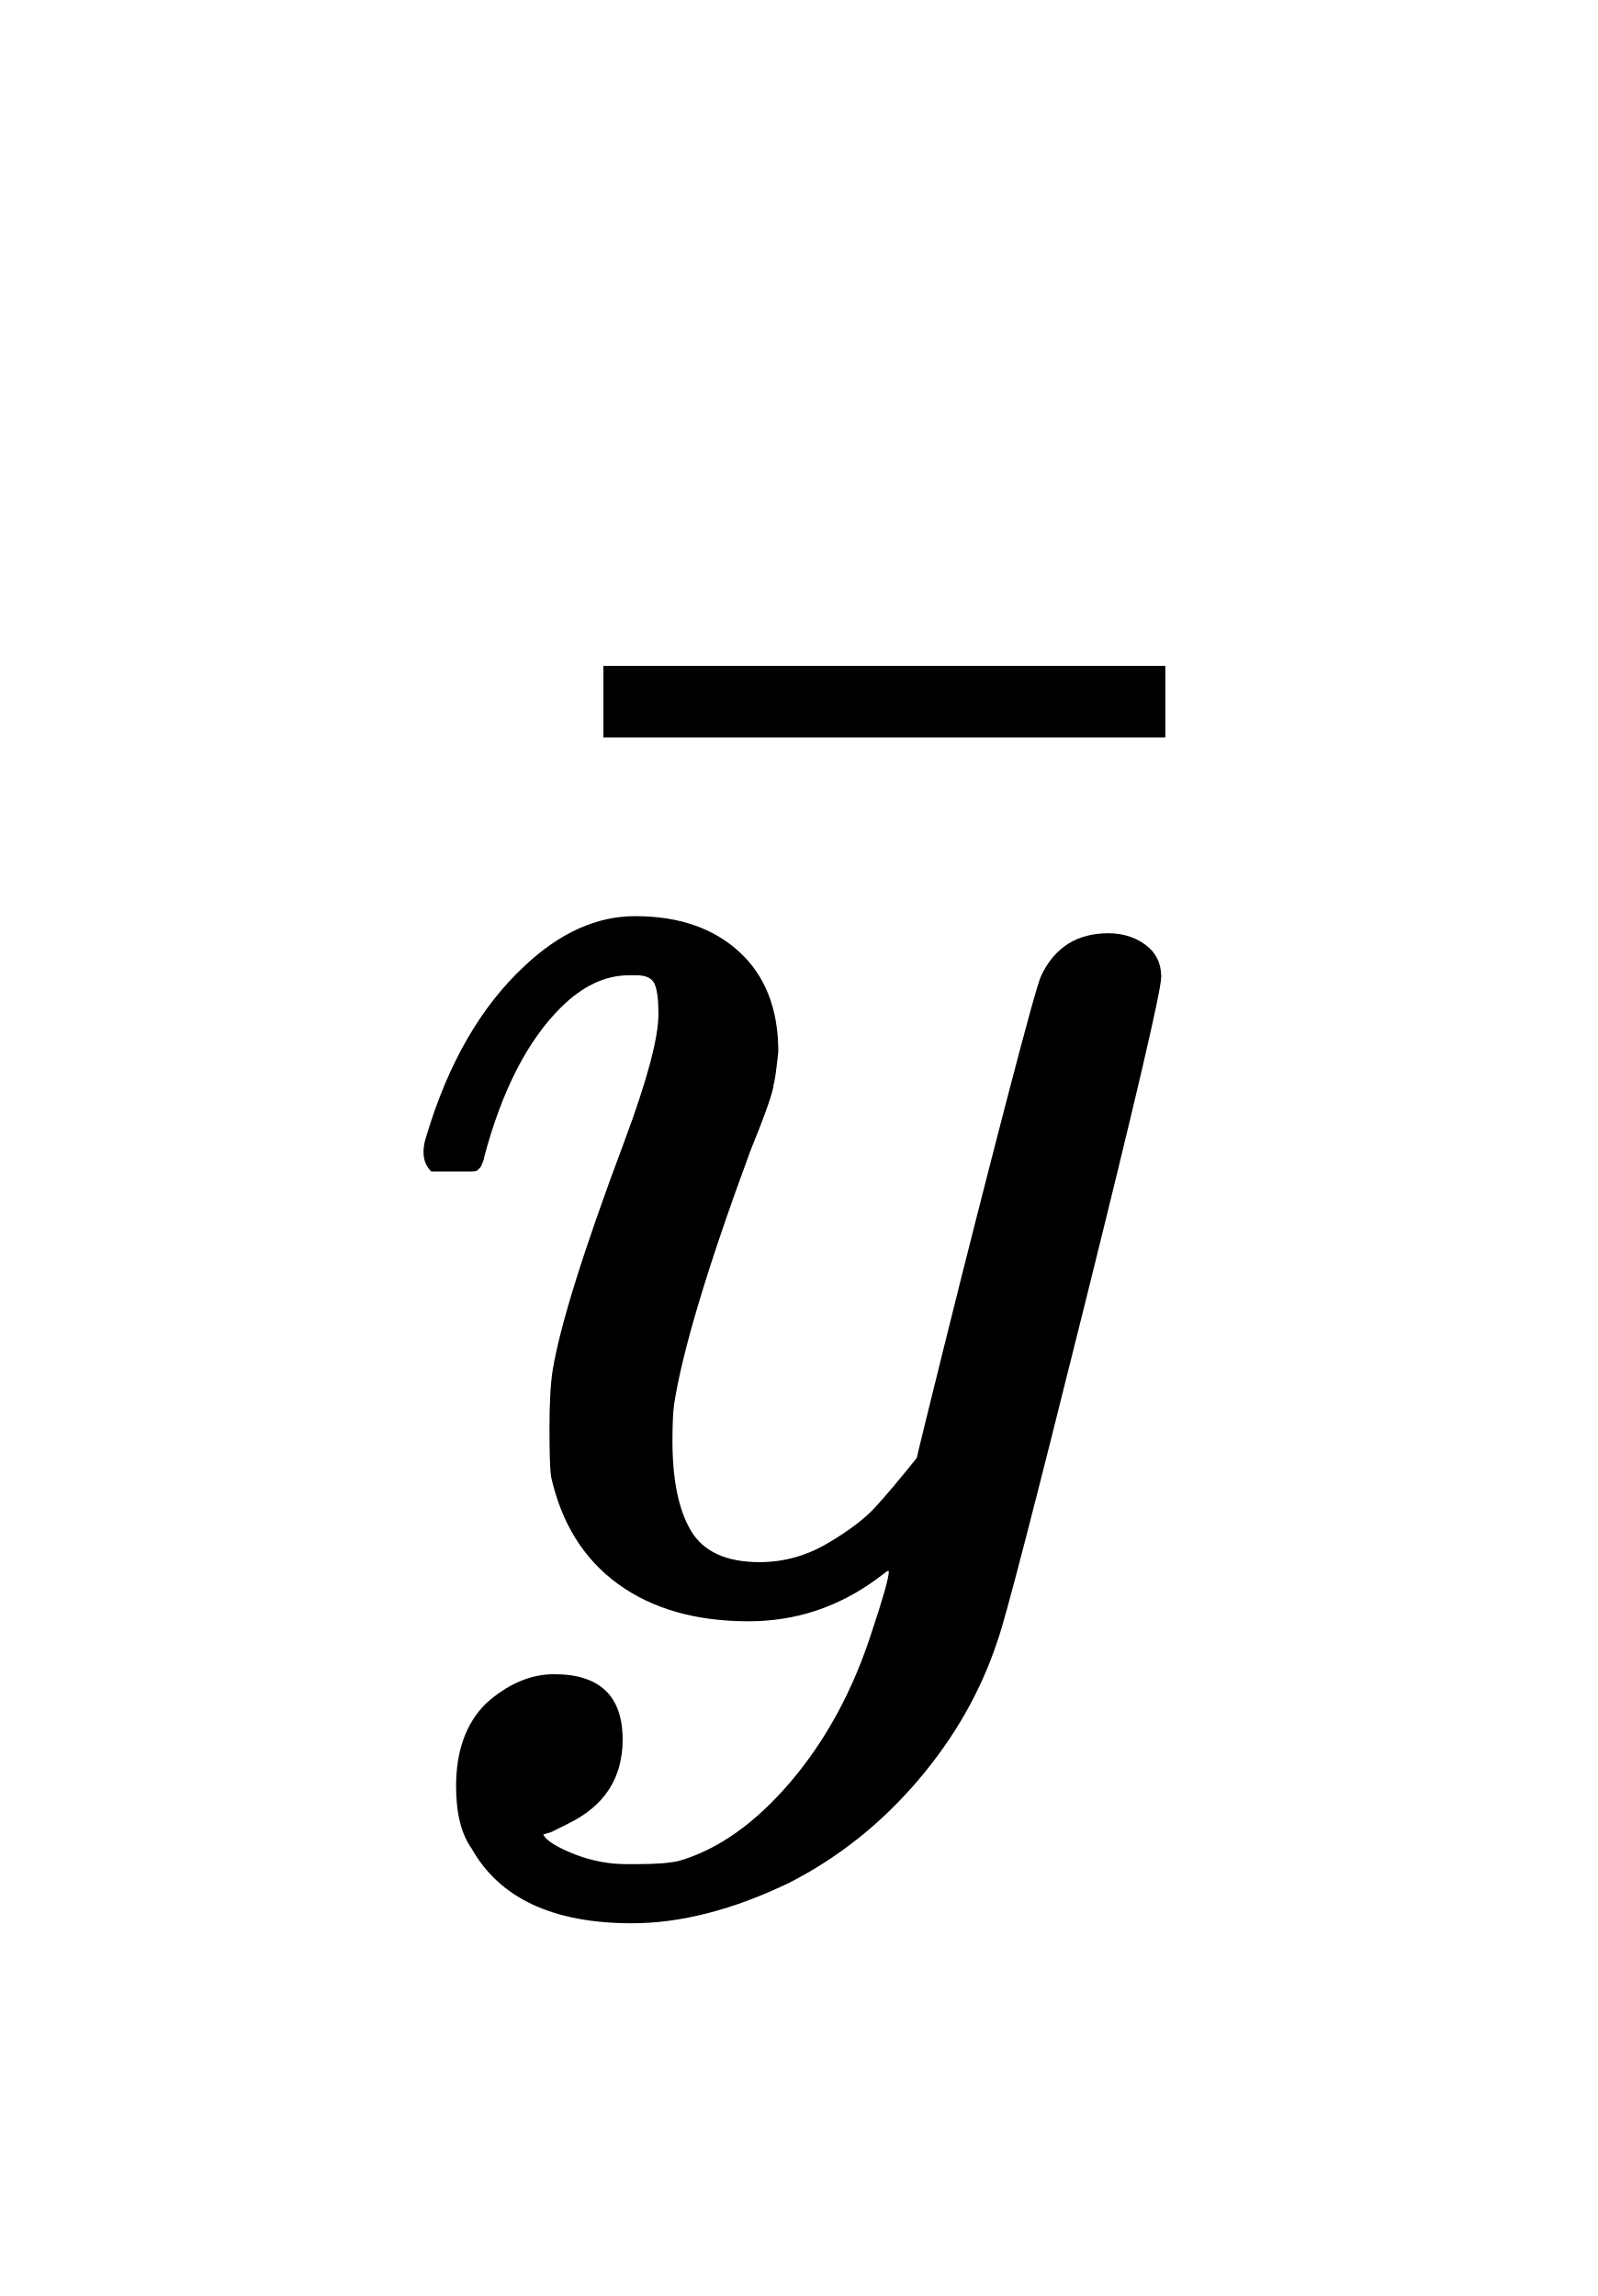
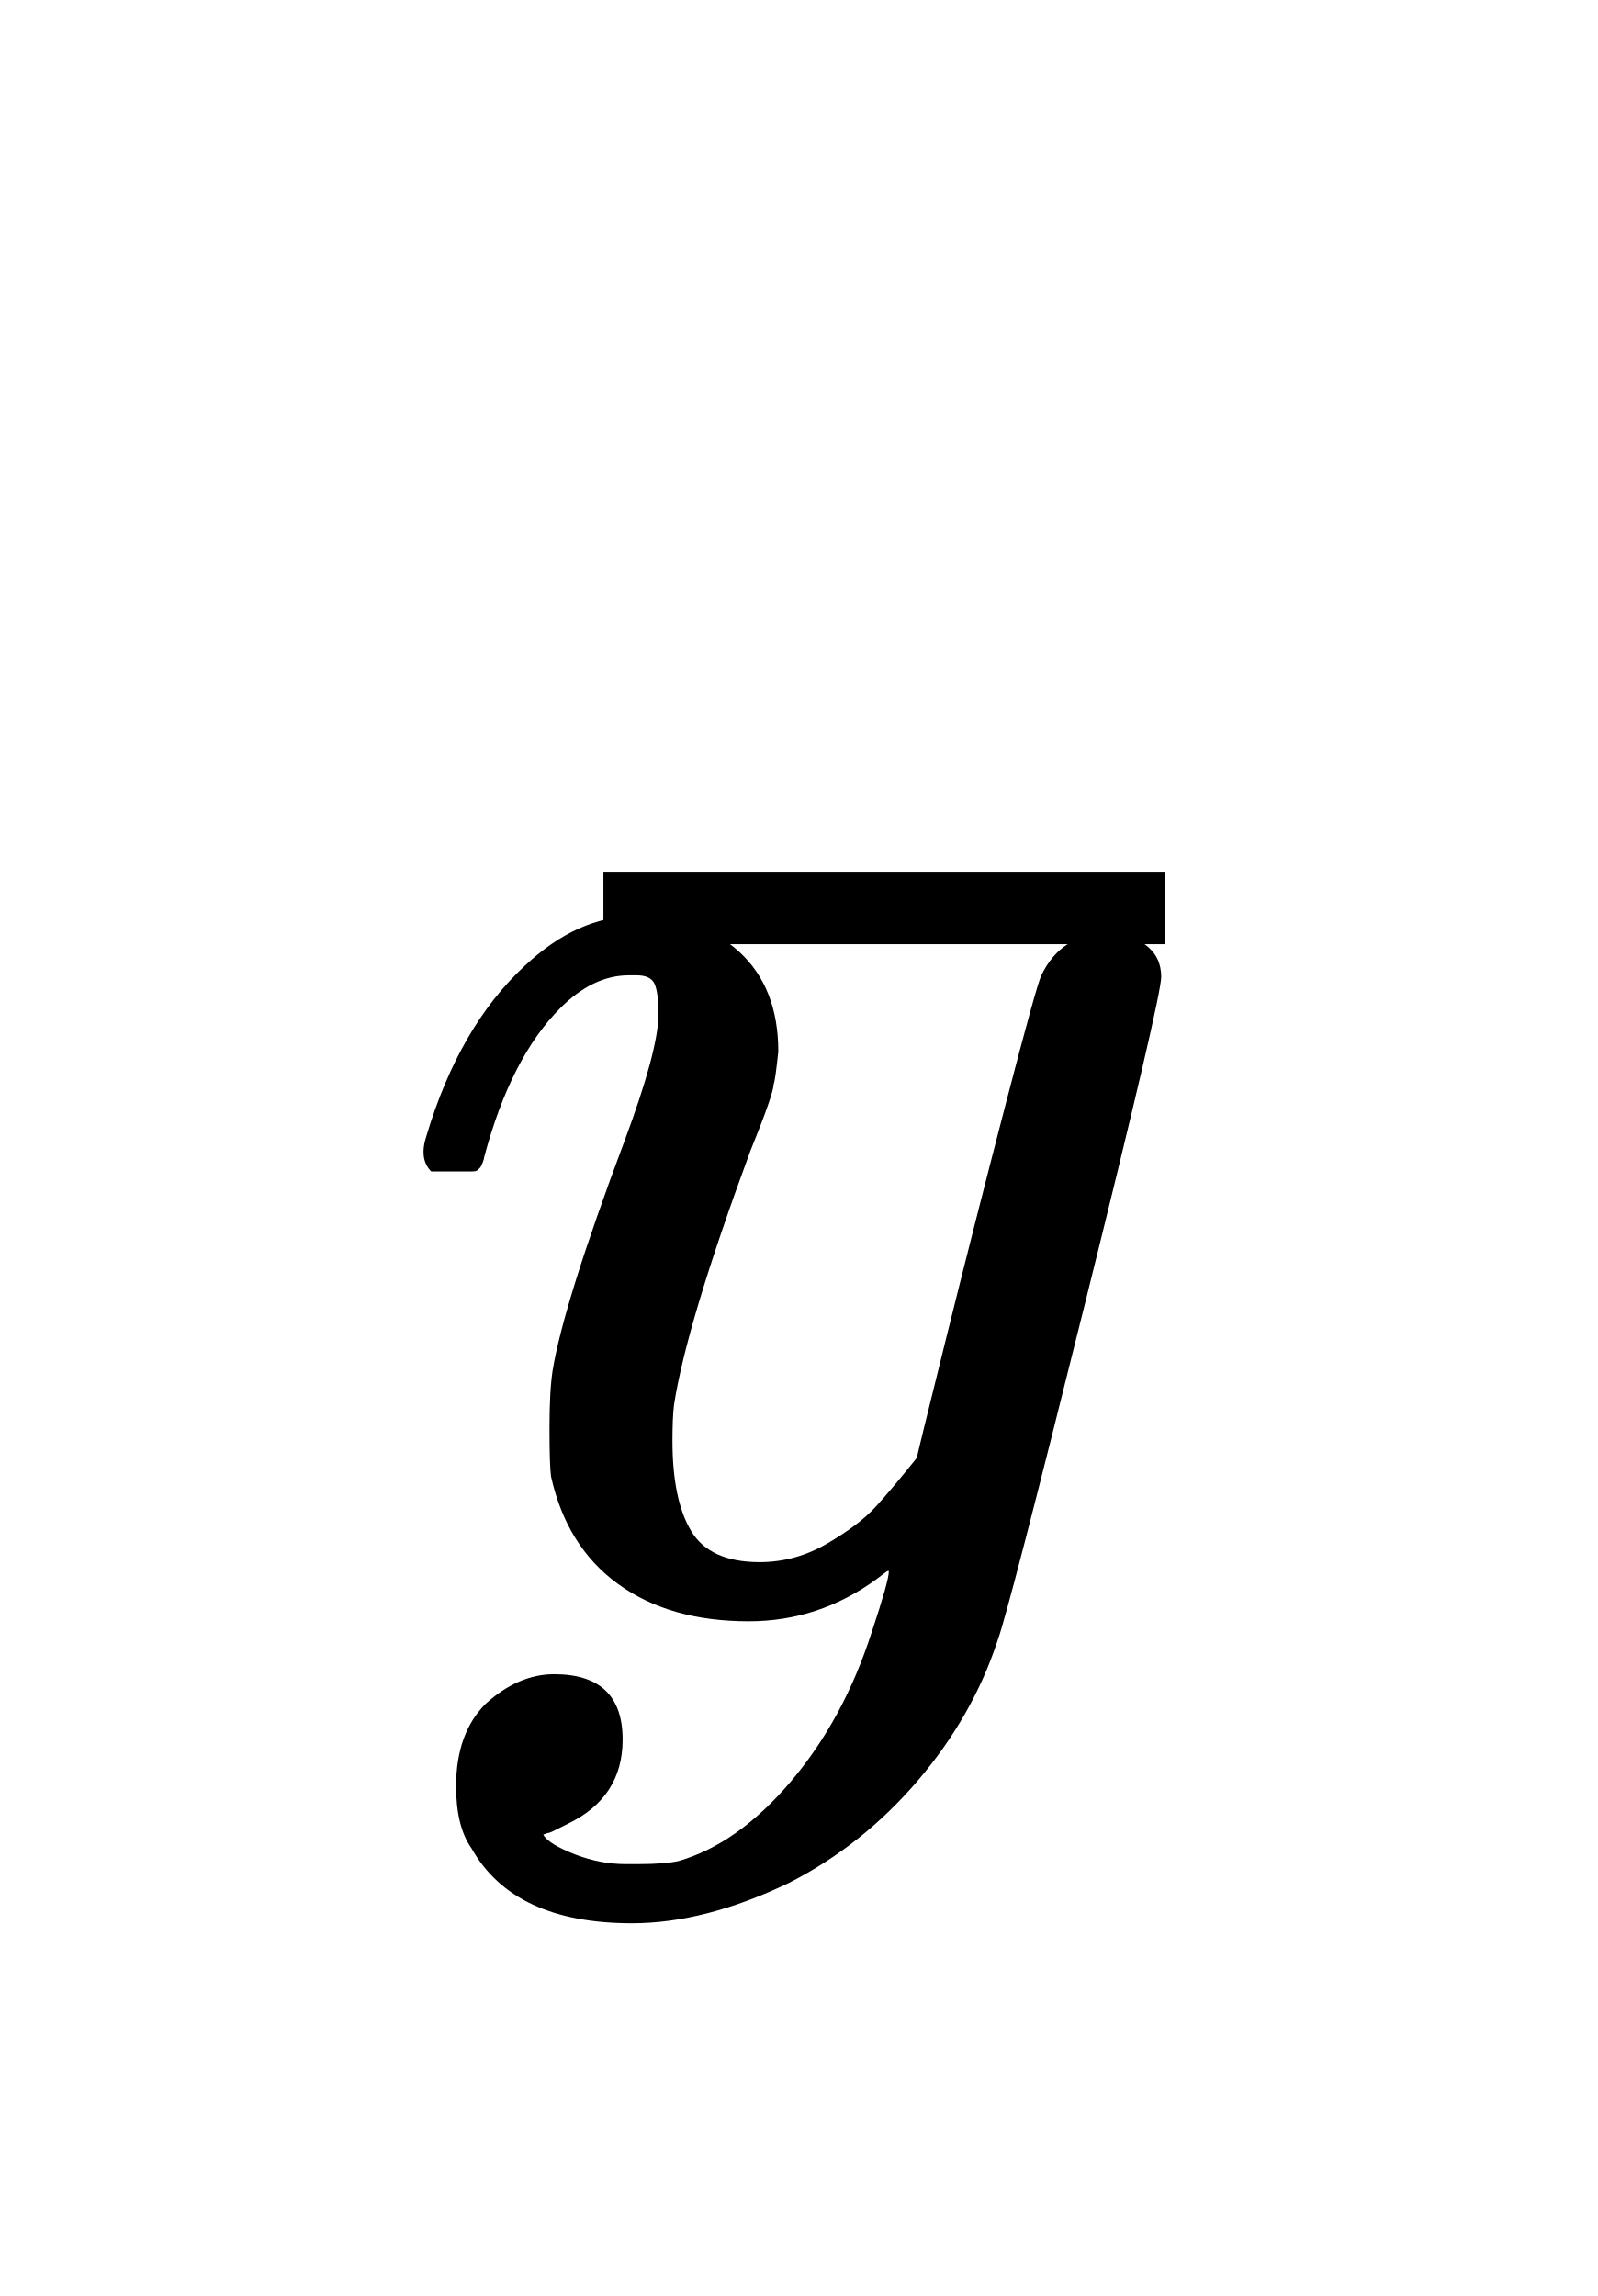
<svg xmlns="http://www.w3.org/2000/svg" viewBox="0 0 41.046 59" width="41.046" height="59">
  <path d="M28.48 23.982 Q29.04 23.982 29.44 24.282 Q29.84 24.582 29.84 25.102 Q29.84 25.622 27.88 33.502 Q25.92 41.382 25.64 42.142 Q25 44.102 23.58 45.762 Q22.16 47.422 20.28 48.382 Q18.12 49.422 16.24 49.422 Q13.2 49.422 12.12 47.502 Q11.72 46.942 11.72 45.902 Q11.72 44.542 12.48 43.782 Q13.32 43.022 14.24 43.022 Q16 43.022 16 44.702 Q16 46.182 14.6 46.862 Q14.52 46.902 14.4 46.962 Q14.28 47.022 14.2 47.062 Q14.12 47.102 14.08 47.102 L13.96 47.142 Q14.08 47.382 14.8 47.662 Q15.44 47.902 16.08 47.902 L16.4 47.902 Q17.08 47.902 17.44 47.822 Q18.96 47.382 20.32 45.782 Q21.68 44.182 22.4 41.942 Q22.84 40.622 22.84 40.382 Q22.84 40.342 22.76 40.402 Q22.68 40.462 22.52 40.582 Q21.04 41.662 19.24 41.662 Q17.2 41.662 15.88 40.702 Q14.56 39.742 14.16 37.942 Q14.12 37.662 14.12 36.702 Q14.12 35.742 14.2 35.222 Q14.48 33.502 16.04 29.342 Q16.92 26.982 16.92 26.062 Q16.92 25.502 16.82 25.282 Q16.72 25.062 16.36 25.062 L16.16 25.062 Q15.24 25.062 14.4 25.902 Q13.12 27.182 12.44 29.742 Q12.44 29.782 12.4 29.882 Q12.36 29.982 12.34 30.002 Q12.32 30.022 12.28 30.062 Q12.24 30.102 12.14 30.102 Q12.04 30.102 11.96 30.102 Q11.88 30.102 11.64 30.102 L11.08 30.102 Q10.76 29.782 10.96 29.182 Q11.8 26.382 13.48 24.822 Q14.84 23.542 16.32 23.542 Q18 23.542 19 24.462 Q20 25.382 20 27.022 Q19.92 27.782 19.88 27.862 Q19.88 28.102 19.28 29.582 Q17.64 34.022 17.32 36.102 Q17.28 36.422 17.28 37.022 Q17.28 38.542 17.76 39.342 Q18.24 40.142 19.52 40.142 Q20.44 40.142 21.26 39.662 Q22.08 39.182 22.5 38.722 Q22.92 38.262 23.56 37.462 Q23.56 37.422 24.3 34.442 Q25.04 31.462 25.84 28.382 Q26.64 25.302 26.76 25.062 Q27.28 23.982 28.48 23.982 L28.48 23.982 Z" fill="rgba(0,0,0,1)" fill-rule="evenodd" stroke="none" />
-   <path d="M15.506 18.951 L15.506 17.111 L29.946 17.111 L29.946 18.951 L15.506 18.951 L15.506 18.951 Z" fill="rgba(0,0,0,1)" fill-rule="evenodd" stroke="none" />
+   <path d="M15.506 24.262 L15.506 22.422 L29.946 22.422 L29.946 24.262 L15.506 24.262 L15.506 24.262 Z" fill="rgba(0,0,0,1)" fill-rule="evenodd" stroke="none" />
</svg>
